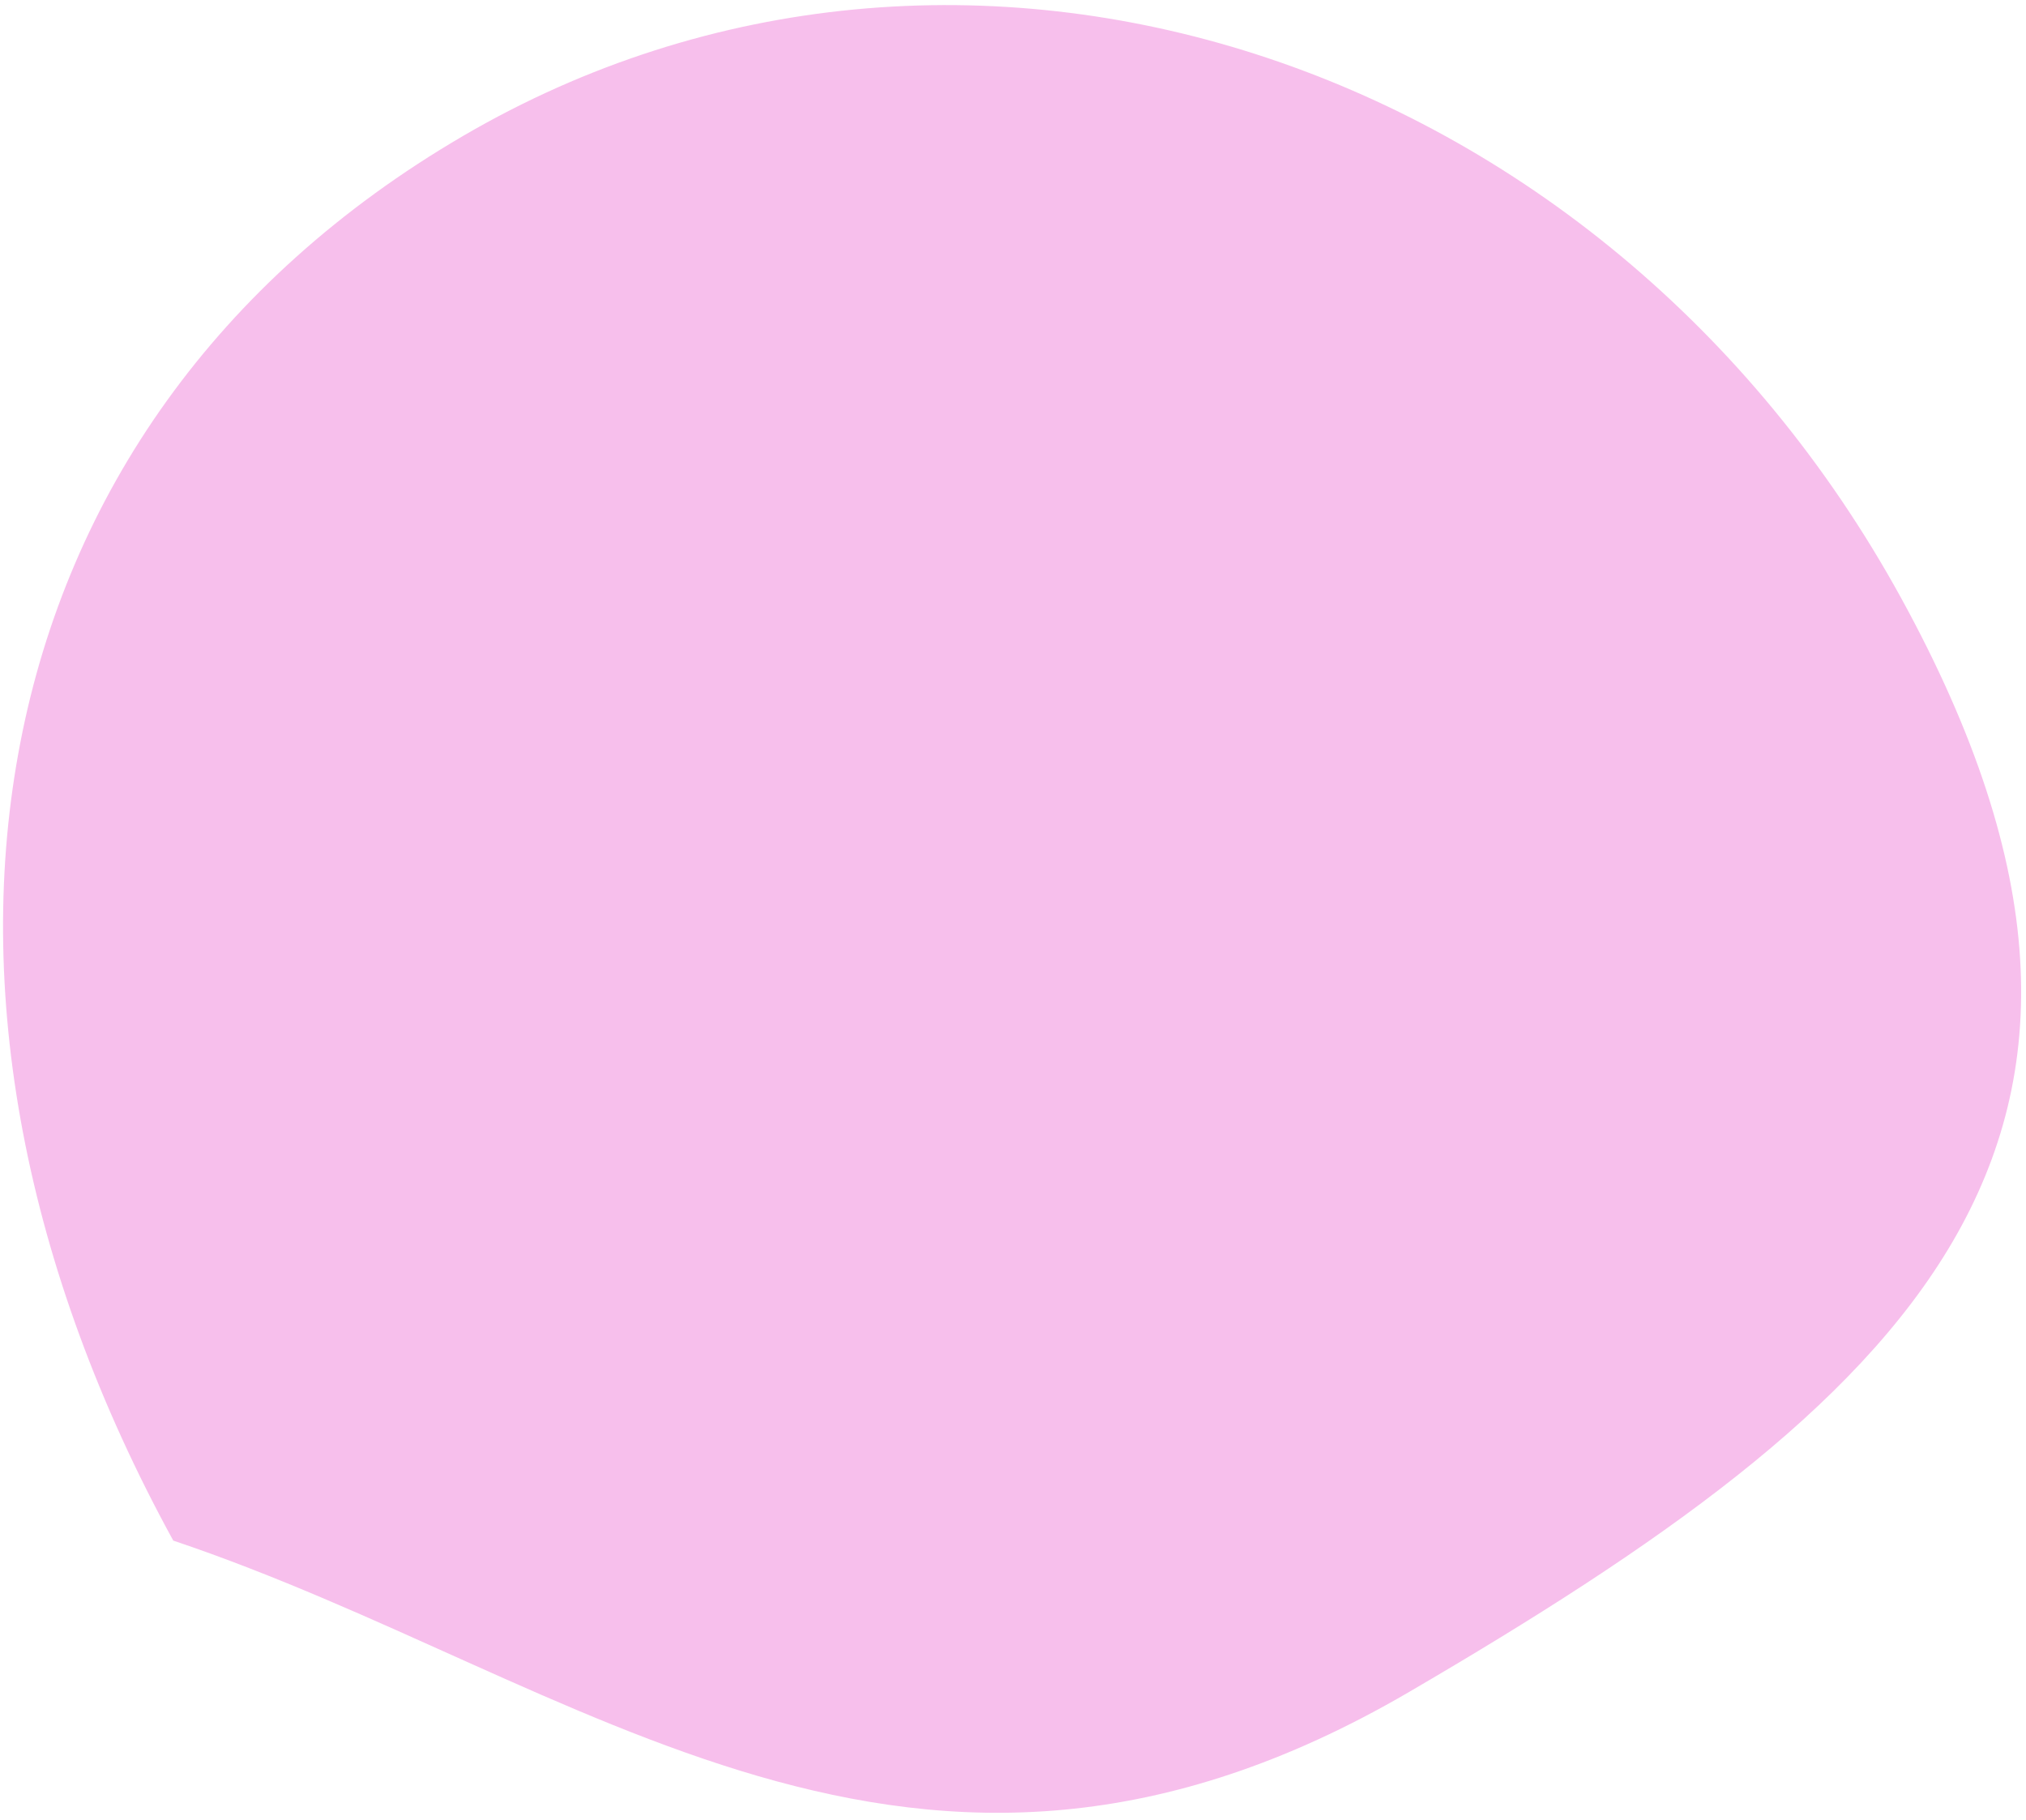
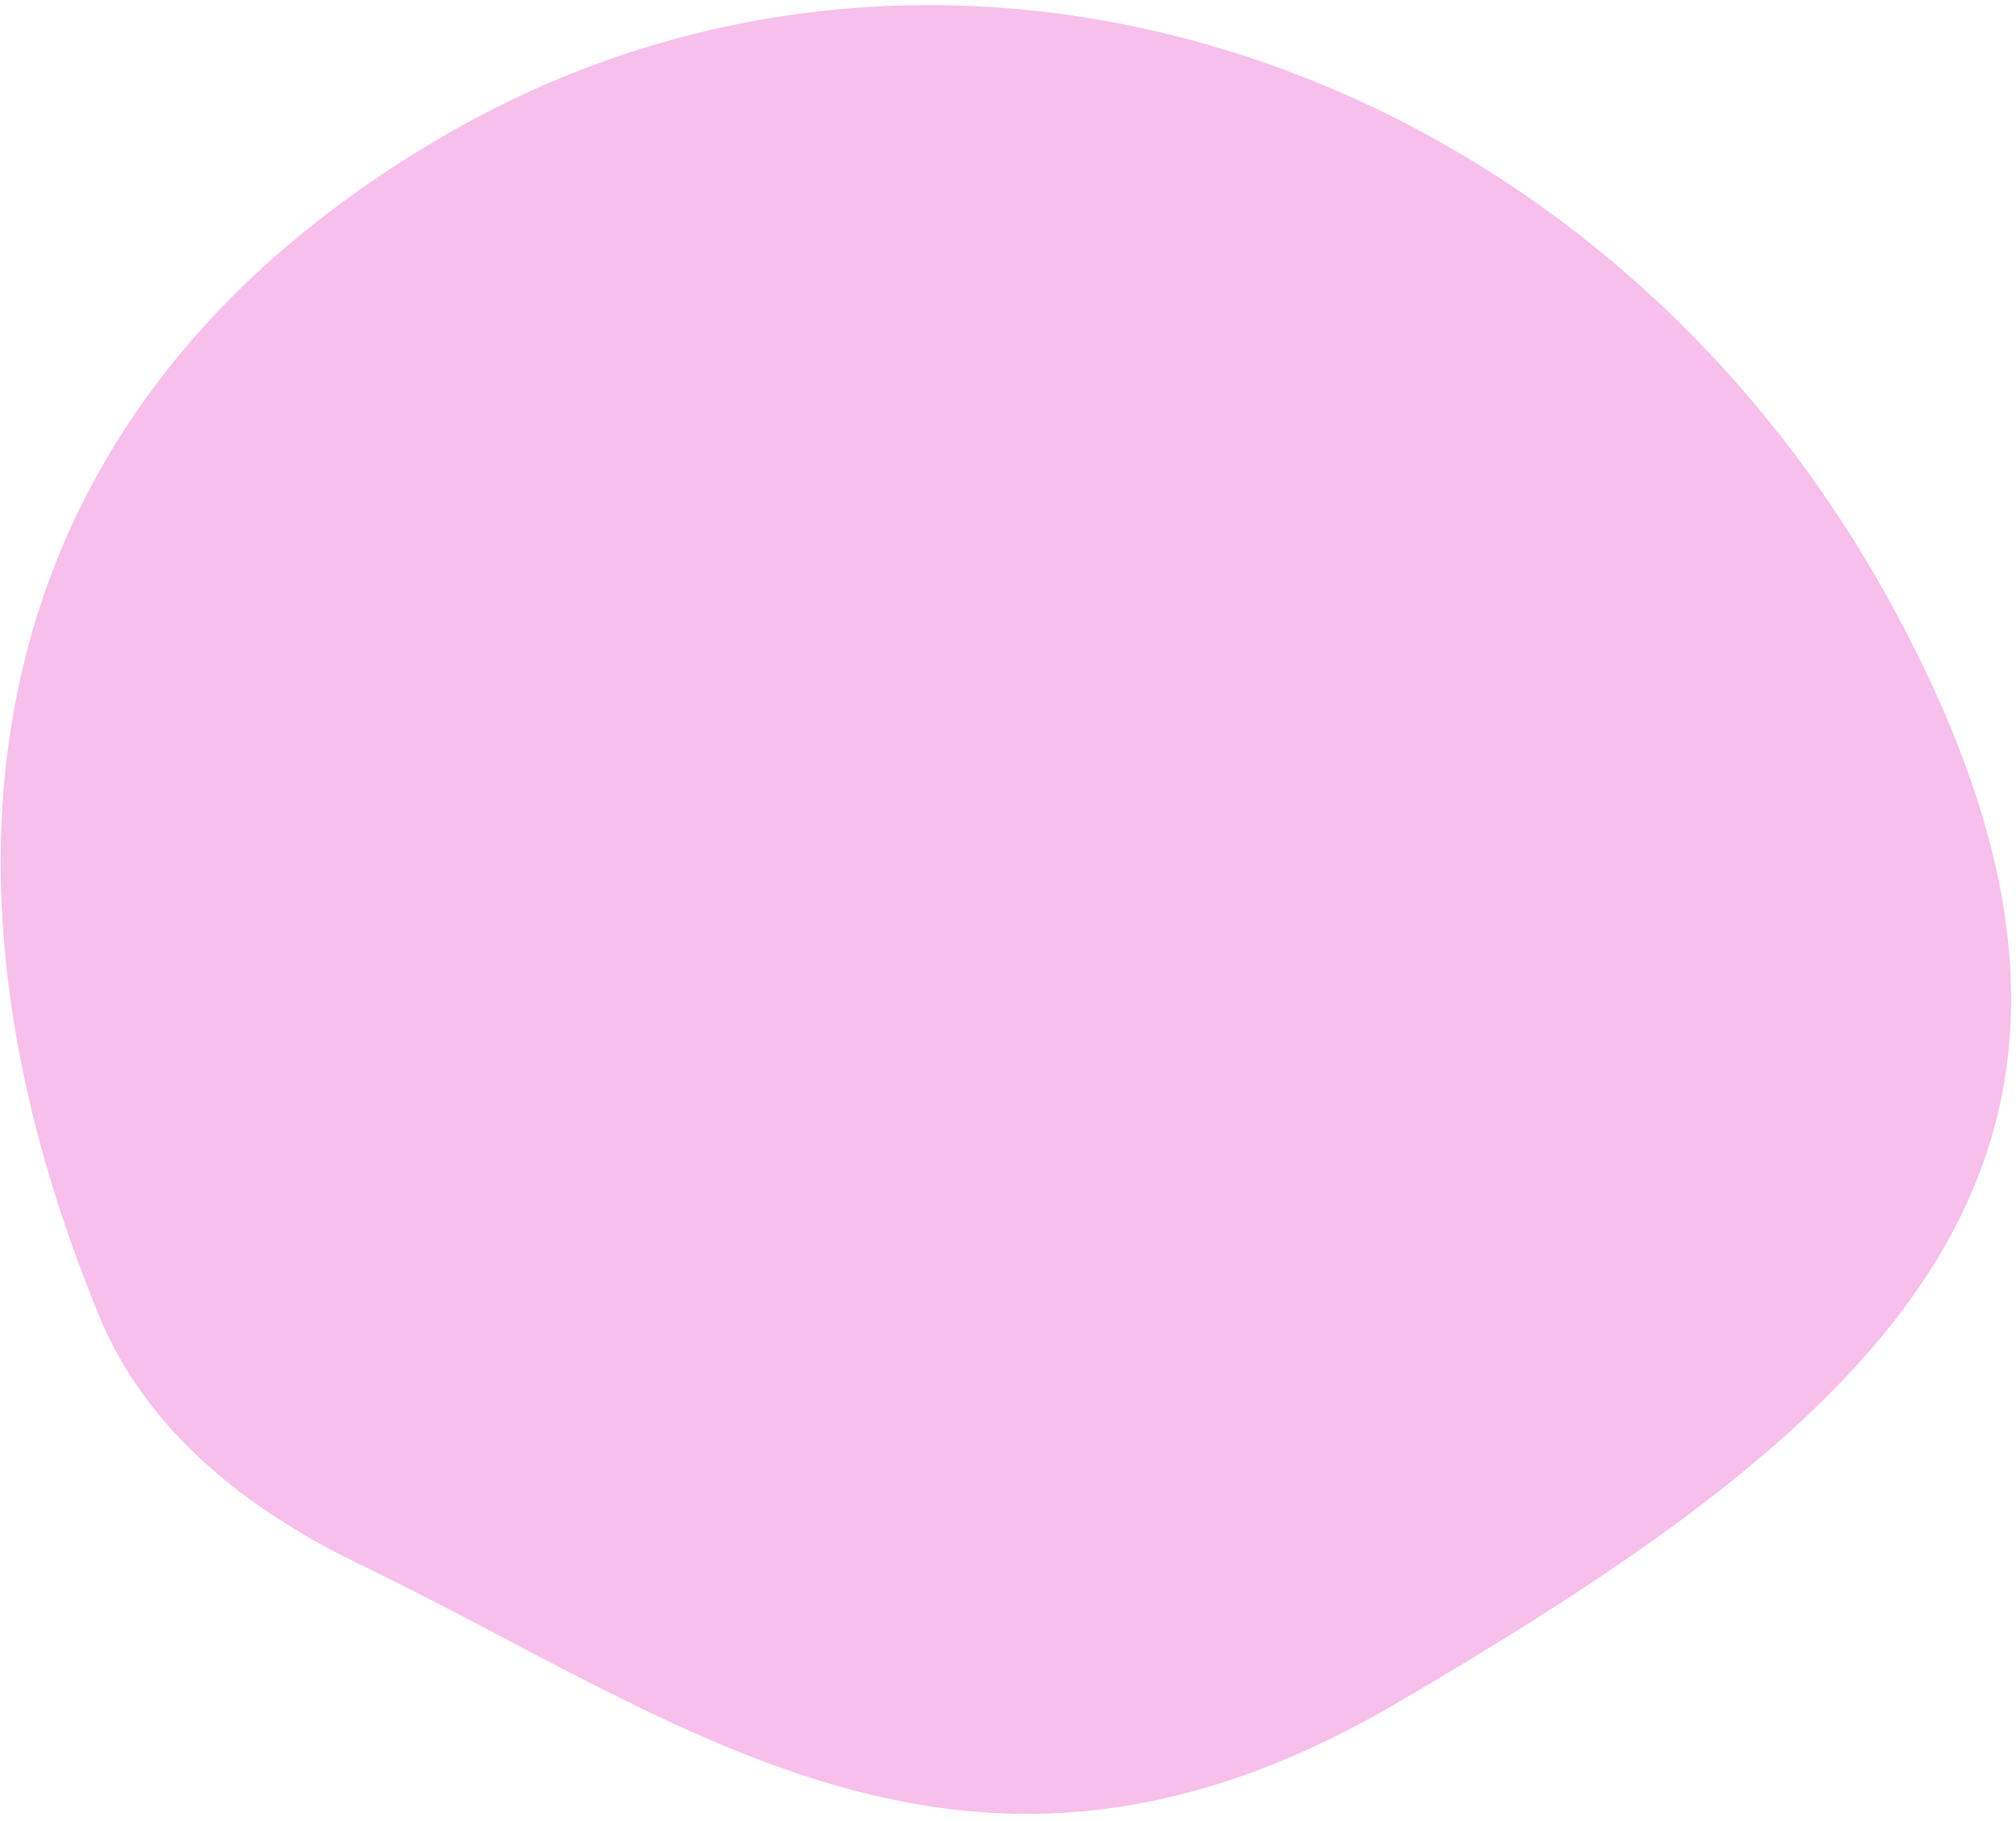
- <svg xmlns="http://www.w3.org/2000/svg" width="167" height="150" viewBox="0 0 167 150" fill="none">
-   <path d="M156.722 49.325C181.338 94.239 157.008 115.615 116.155 139.475C75.302 163.335 47.954 138.302 14.282 127C-10.335 82.086 -2.674 35.062 38.179 11.202C79.032 -12.658 132.106 4.41 156.722 49.325Z" fill="#F7BFEC" />
+ <svg xmlns="http://www.w3.org/2000/svg" width="165" height="149" viewBox="0 0 165 149" fill="none">
+   <path d="M154.722 49.325C179.338 94.239 155.008 115.615 114.155 139.475C79.305 159.829 56.261 140.964 29.338 127.965C20.327 123.614 12.044 117.182 8.157 107.787C-8.159 68.353 -0.33 32.525 36.179 11.202C77.032 -12.658 130.106 4.41 154.722 49.325Z" fill="#F7BFEC" />
</svg>
